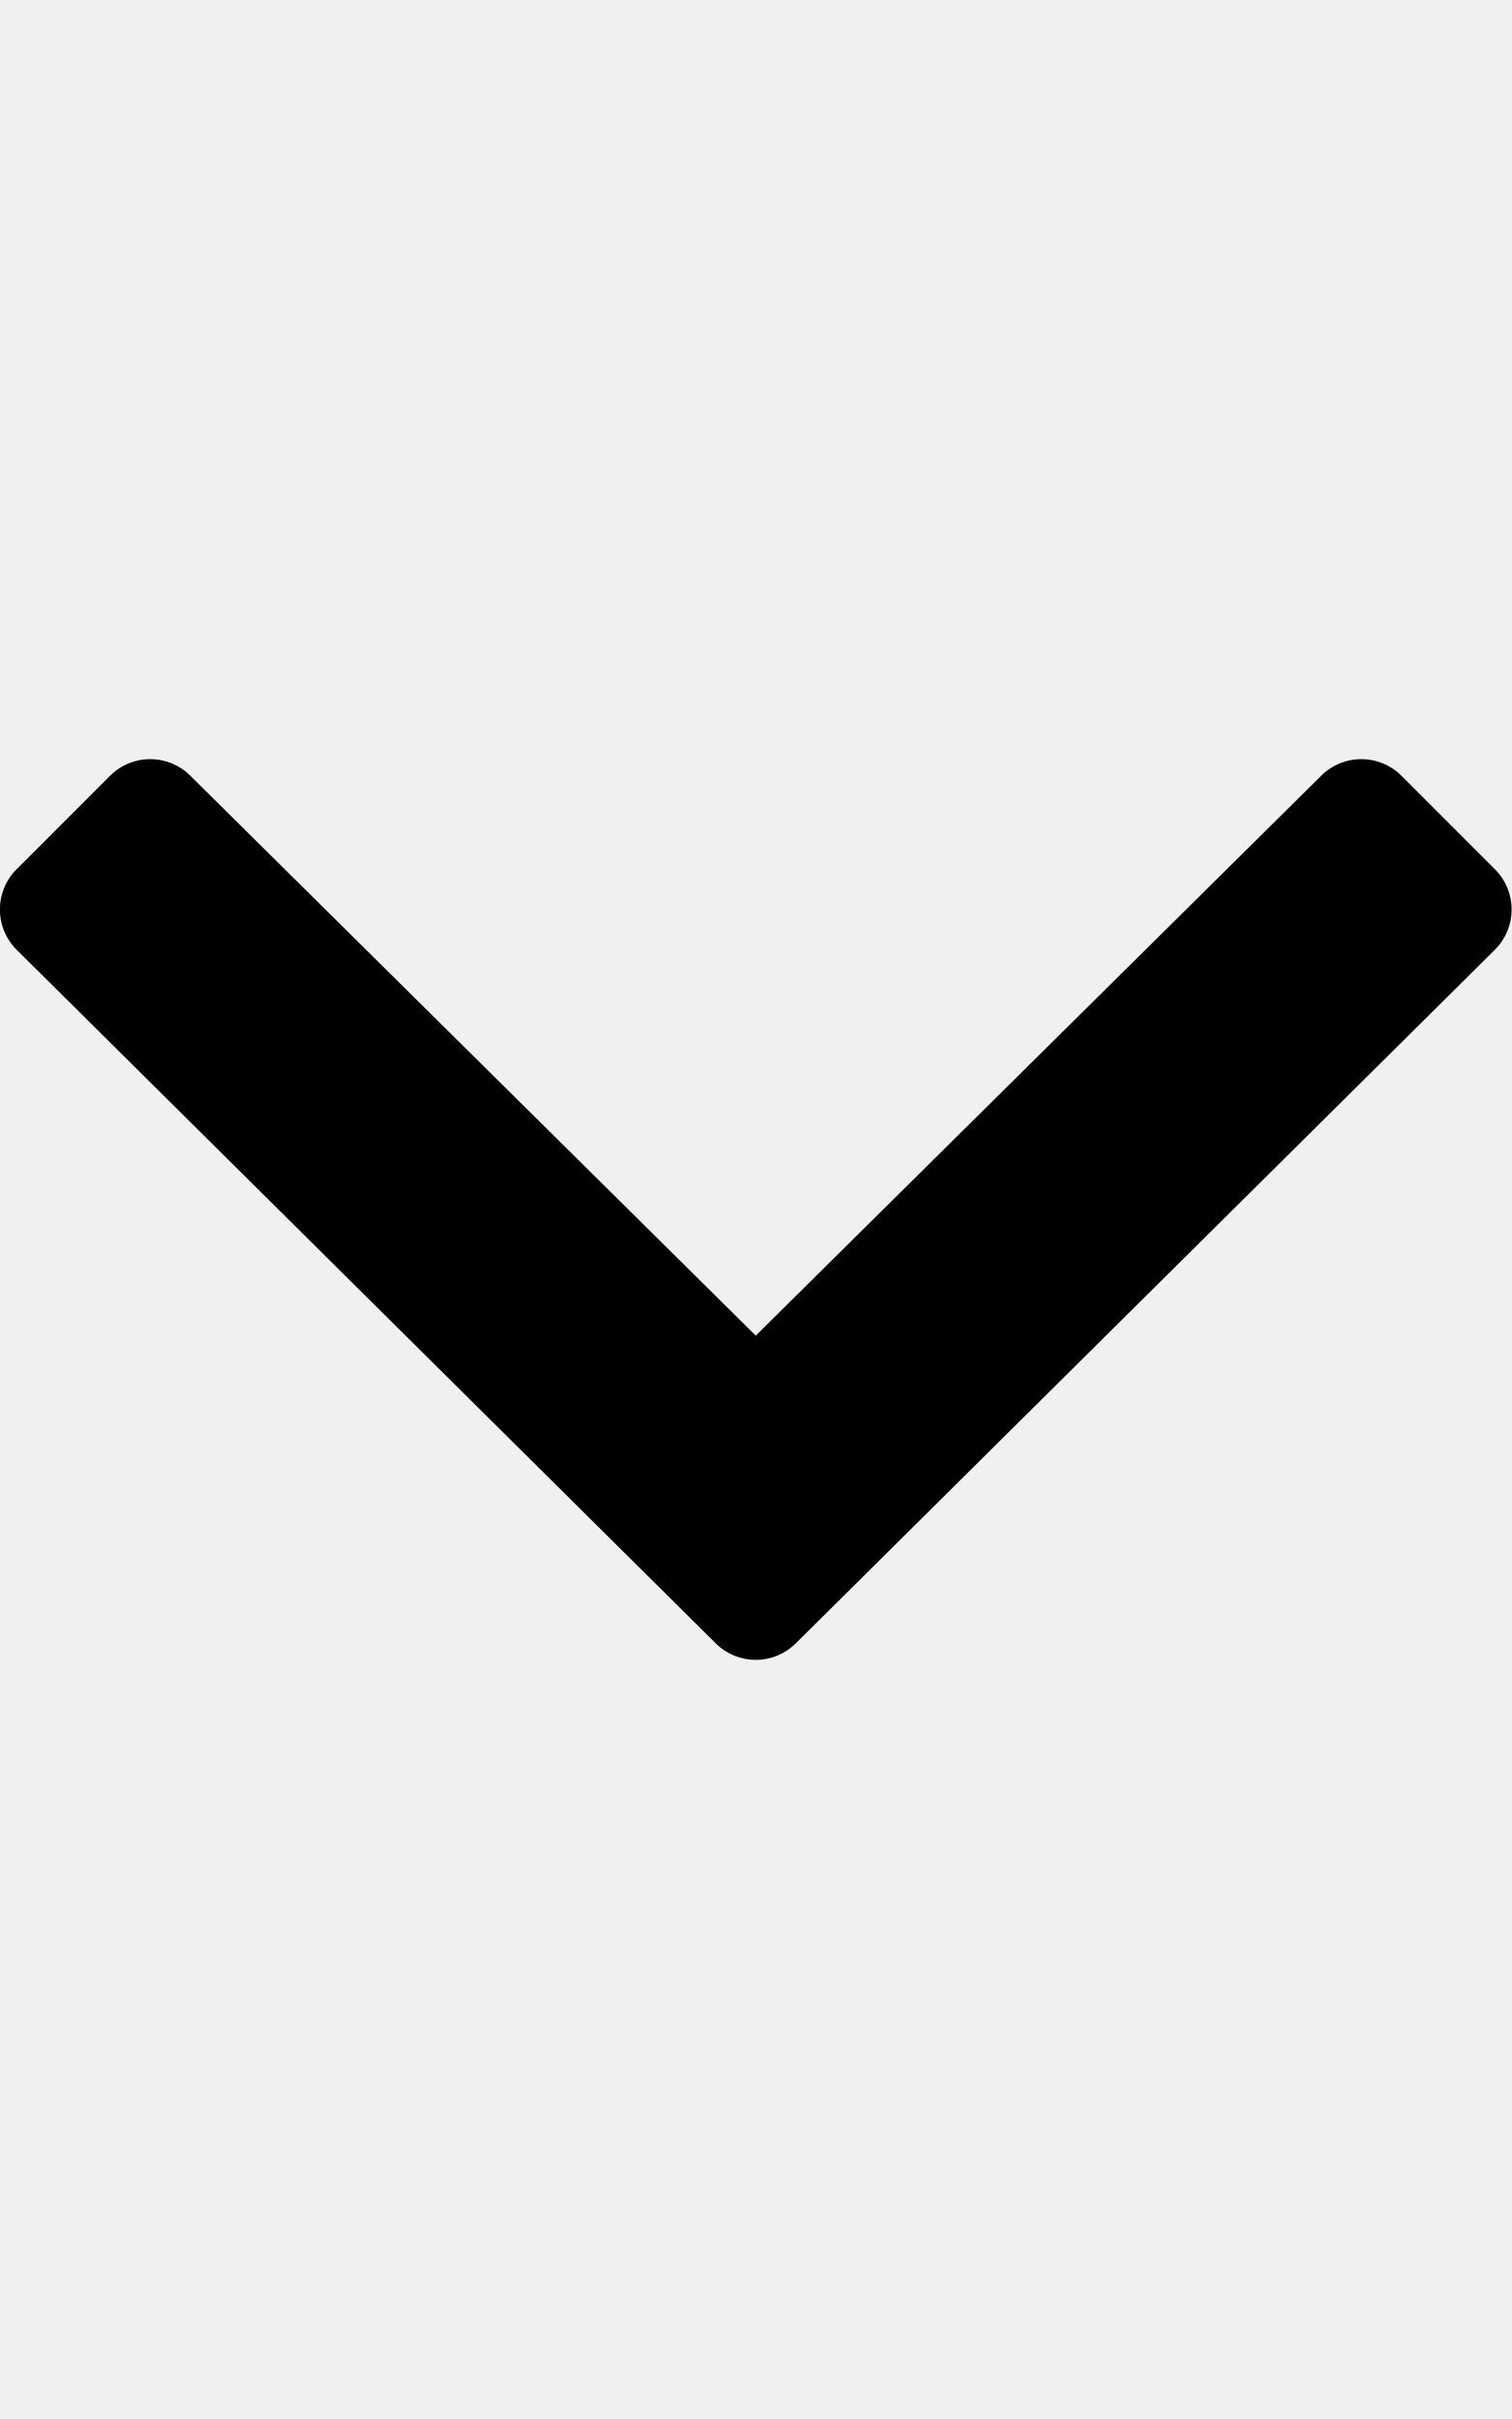
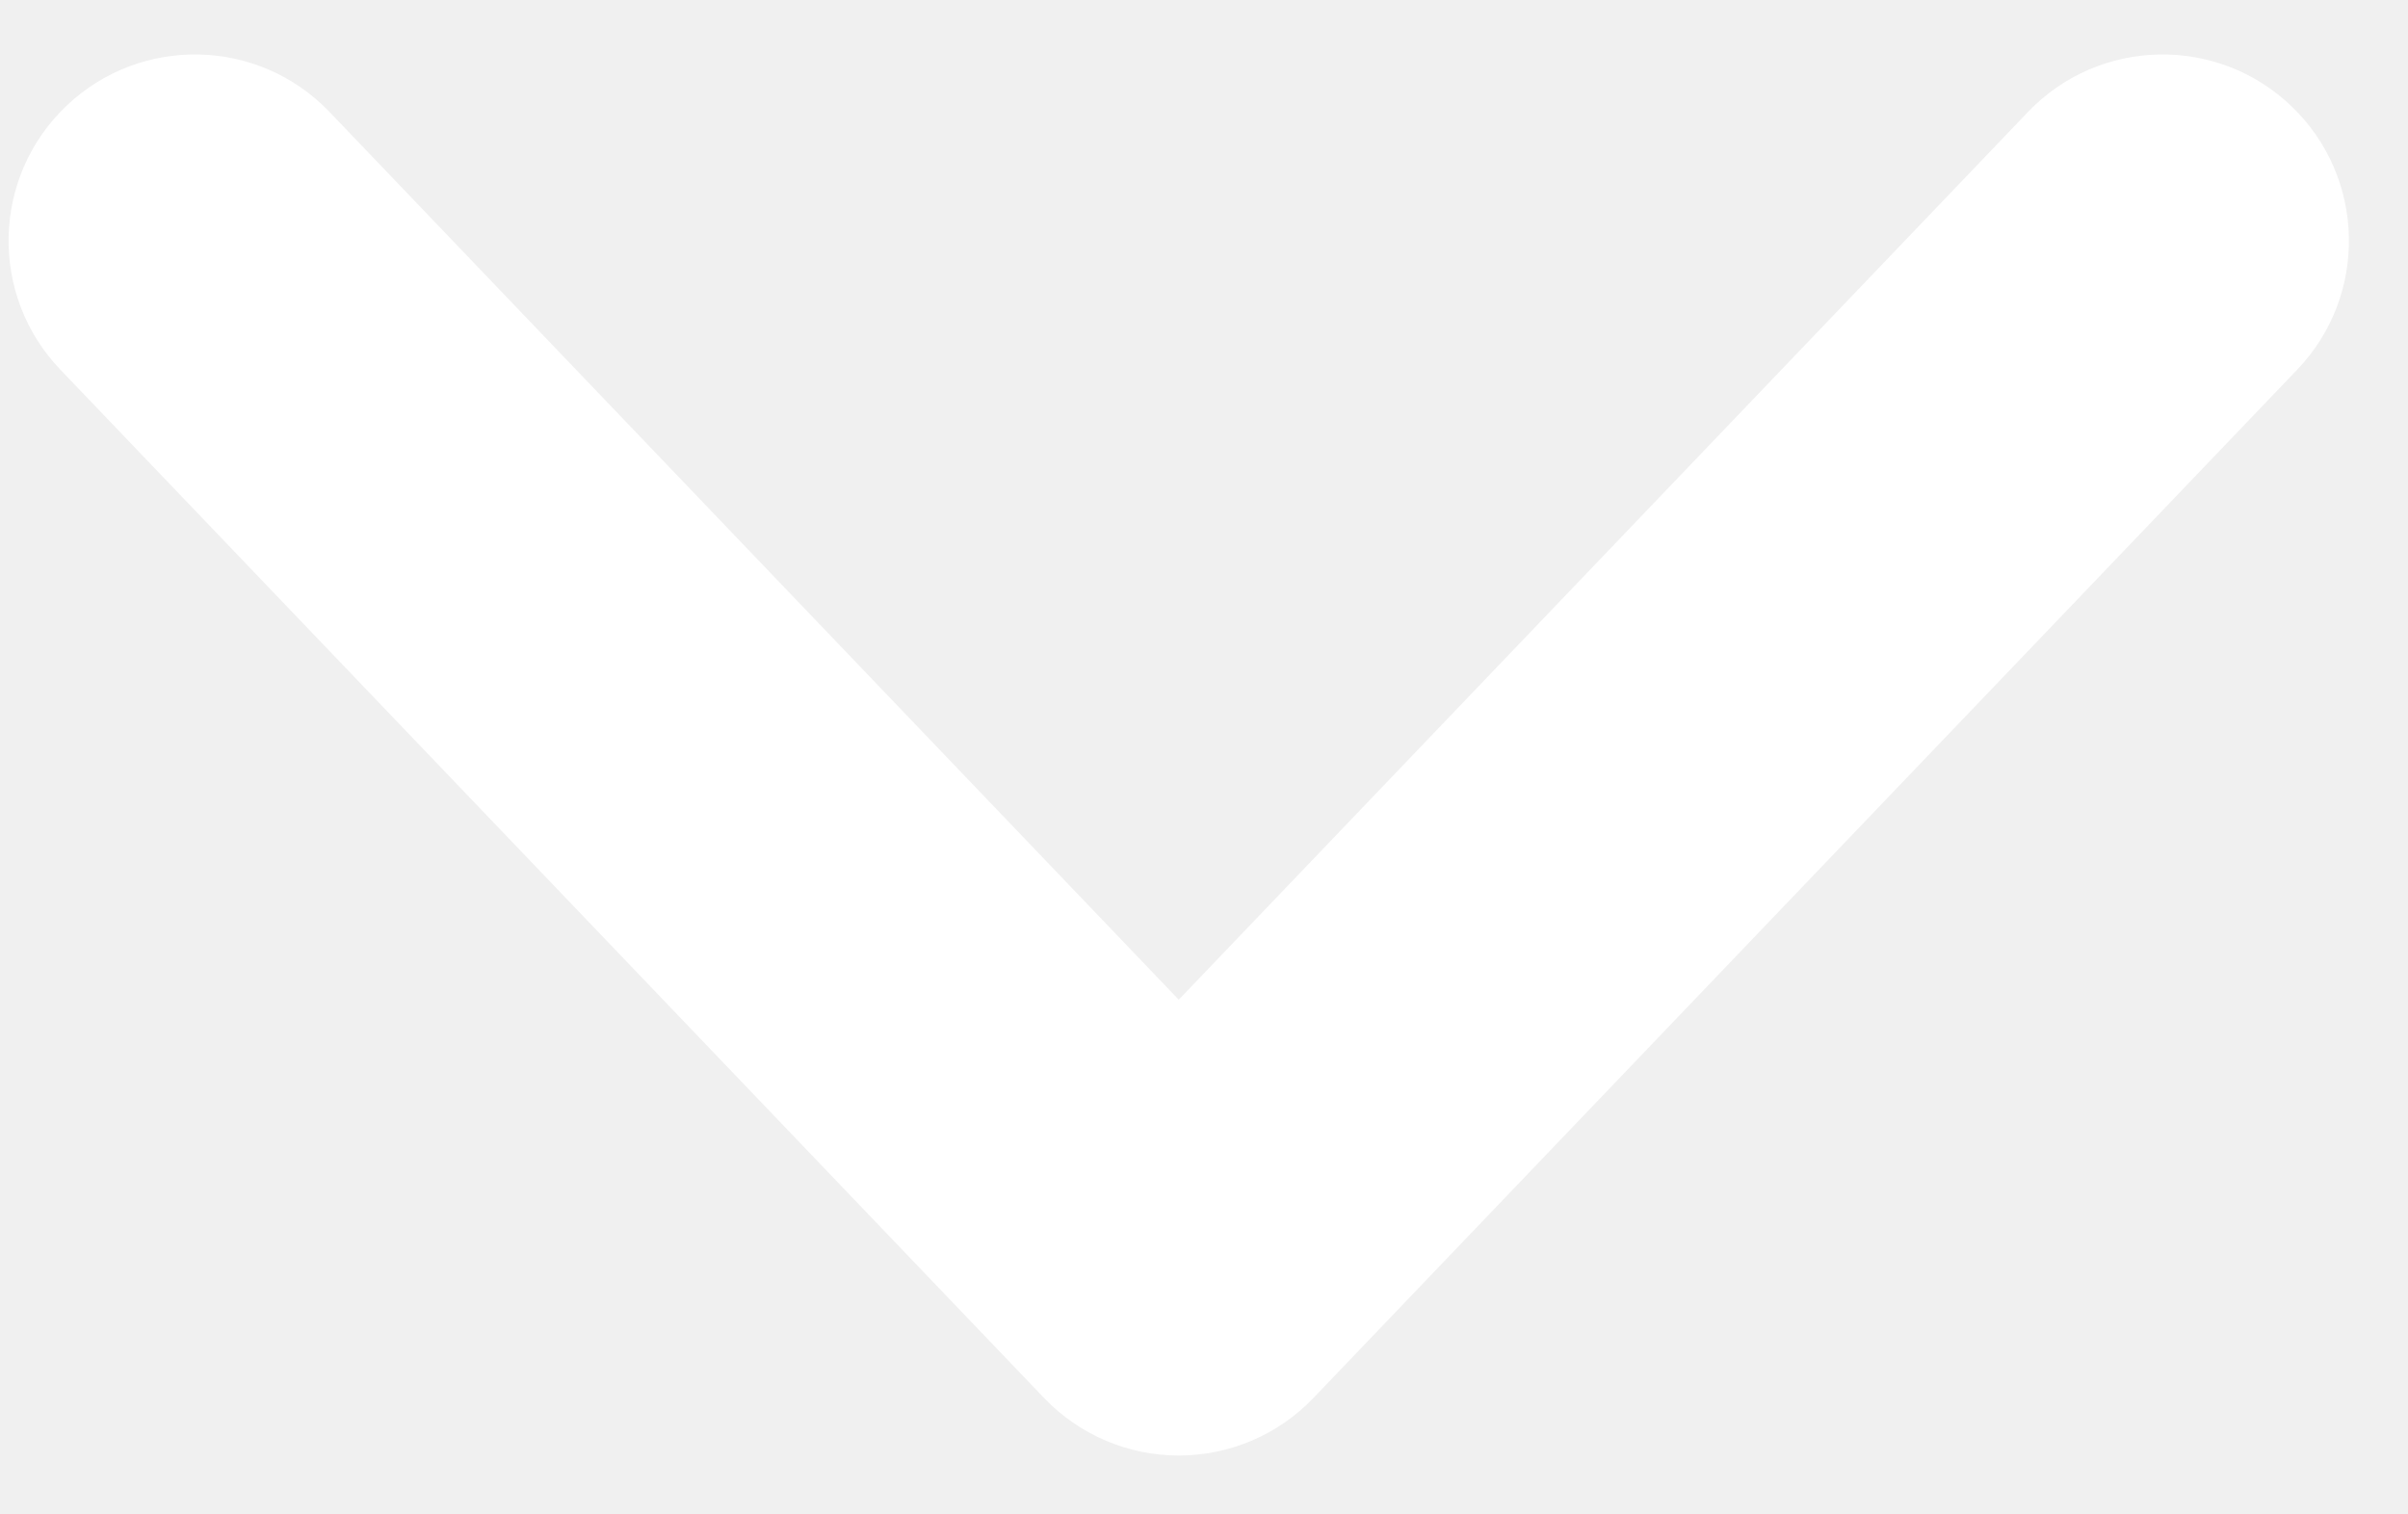
- <svg xmlns="http://www.w3.org/2000/svg" viewBox="0 0 320 512">
-   <path d="M151.5 347.8L3.5 201c-4.7-4.7-4.7-12.3 0-17l19.8-19.8c4.7-4.7 12.3-4.7 17 0L160 282.7l119.7-118.5c4.7-4.7 12.3-4.7 17 0l19.8 19.8c4.7 4.7 4.7 12.3 0 17l-148 146.8c-4.7 4.7-12.3 4.7-17 0z" />
+ <svg xmlns="http://www.w3.org/2000/svg" width="35" height="22" viewBox="0 0 35 22" fill="none">
+   <path fill-rule="evenodd" clip-rule="evenodd" d="M0.961 1.543C2.042 0.509 3.757 0.547 4.79 1.628L17.133 14.532L29.476 1.628C30.51 0.547 32.224 0.509 33.305 1.543C34.386 2.577 34.424 4.291 33.391 5.372L19.09 20.322C18.58 20.856 17.872 21.158 17.133 21.158C16.394 21.158 15.687 20.856 15.176 20.322L0.876 5.372C-0.158 4.291 -0.12 2.577 0.961 1.543Z" fill="white" />
</svg>
